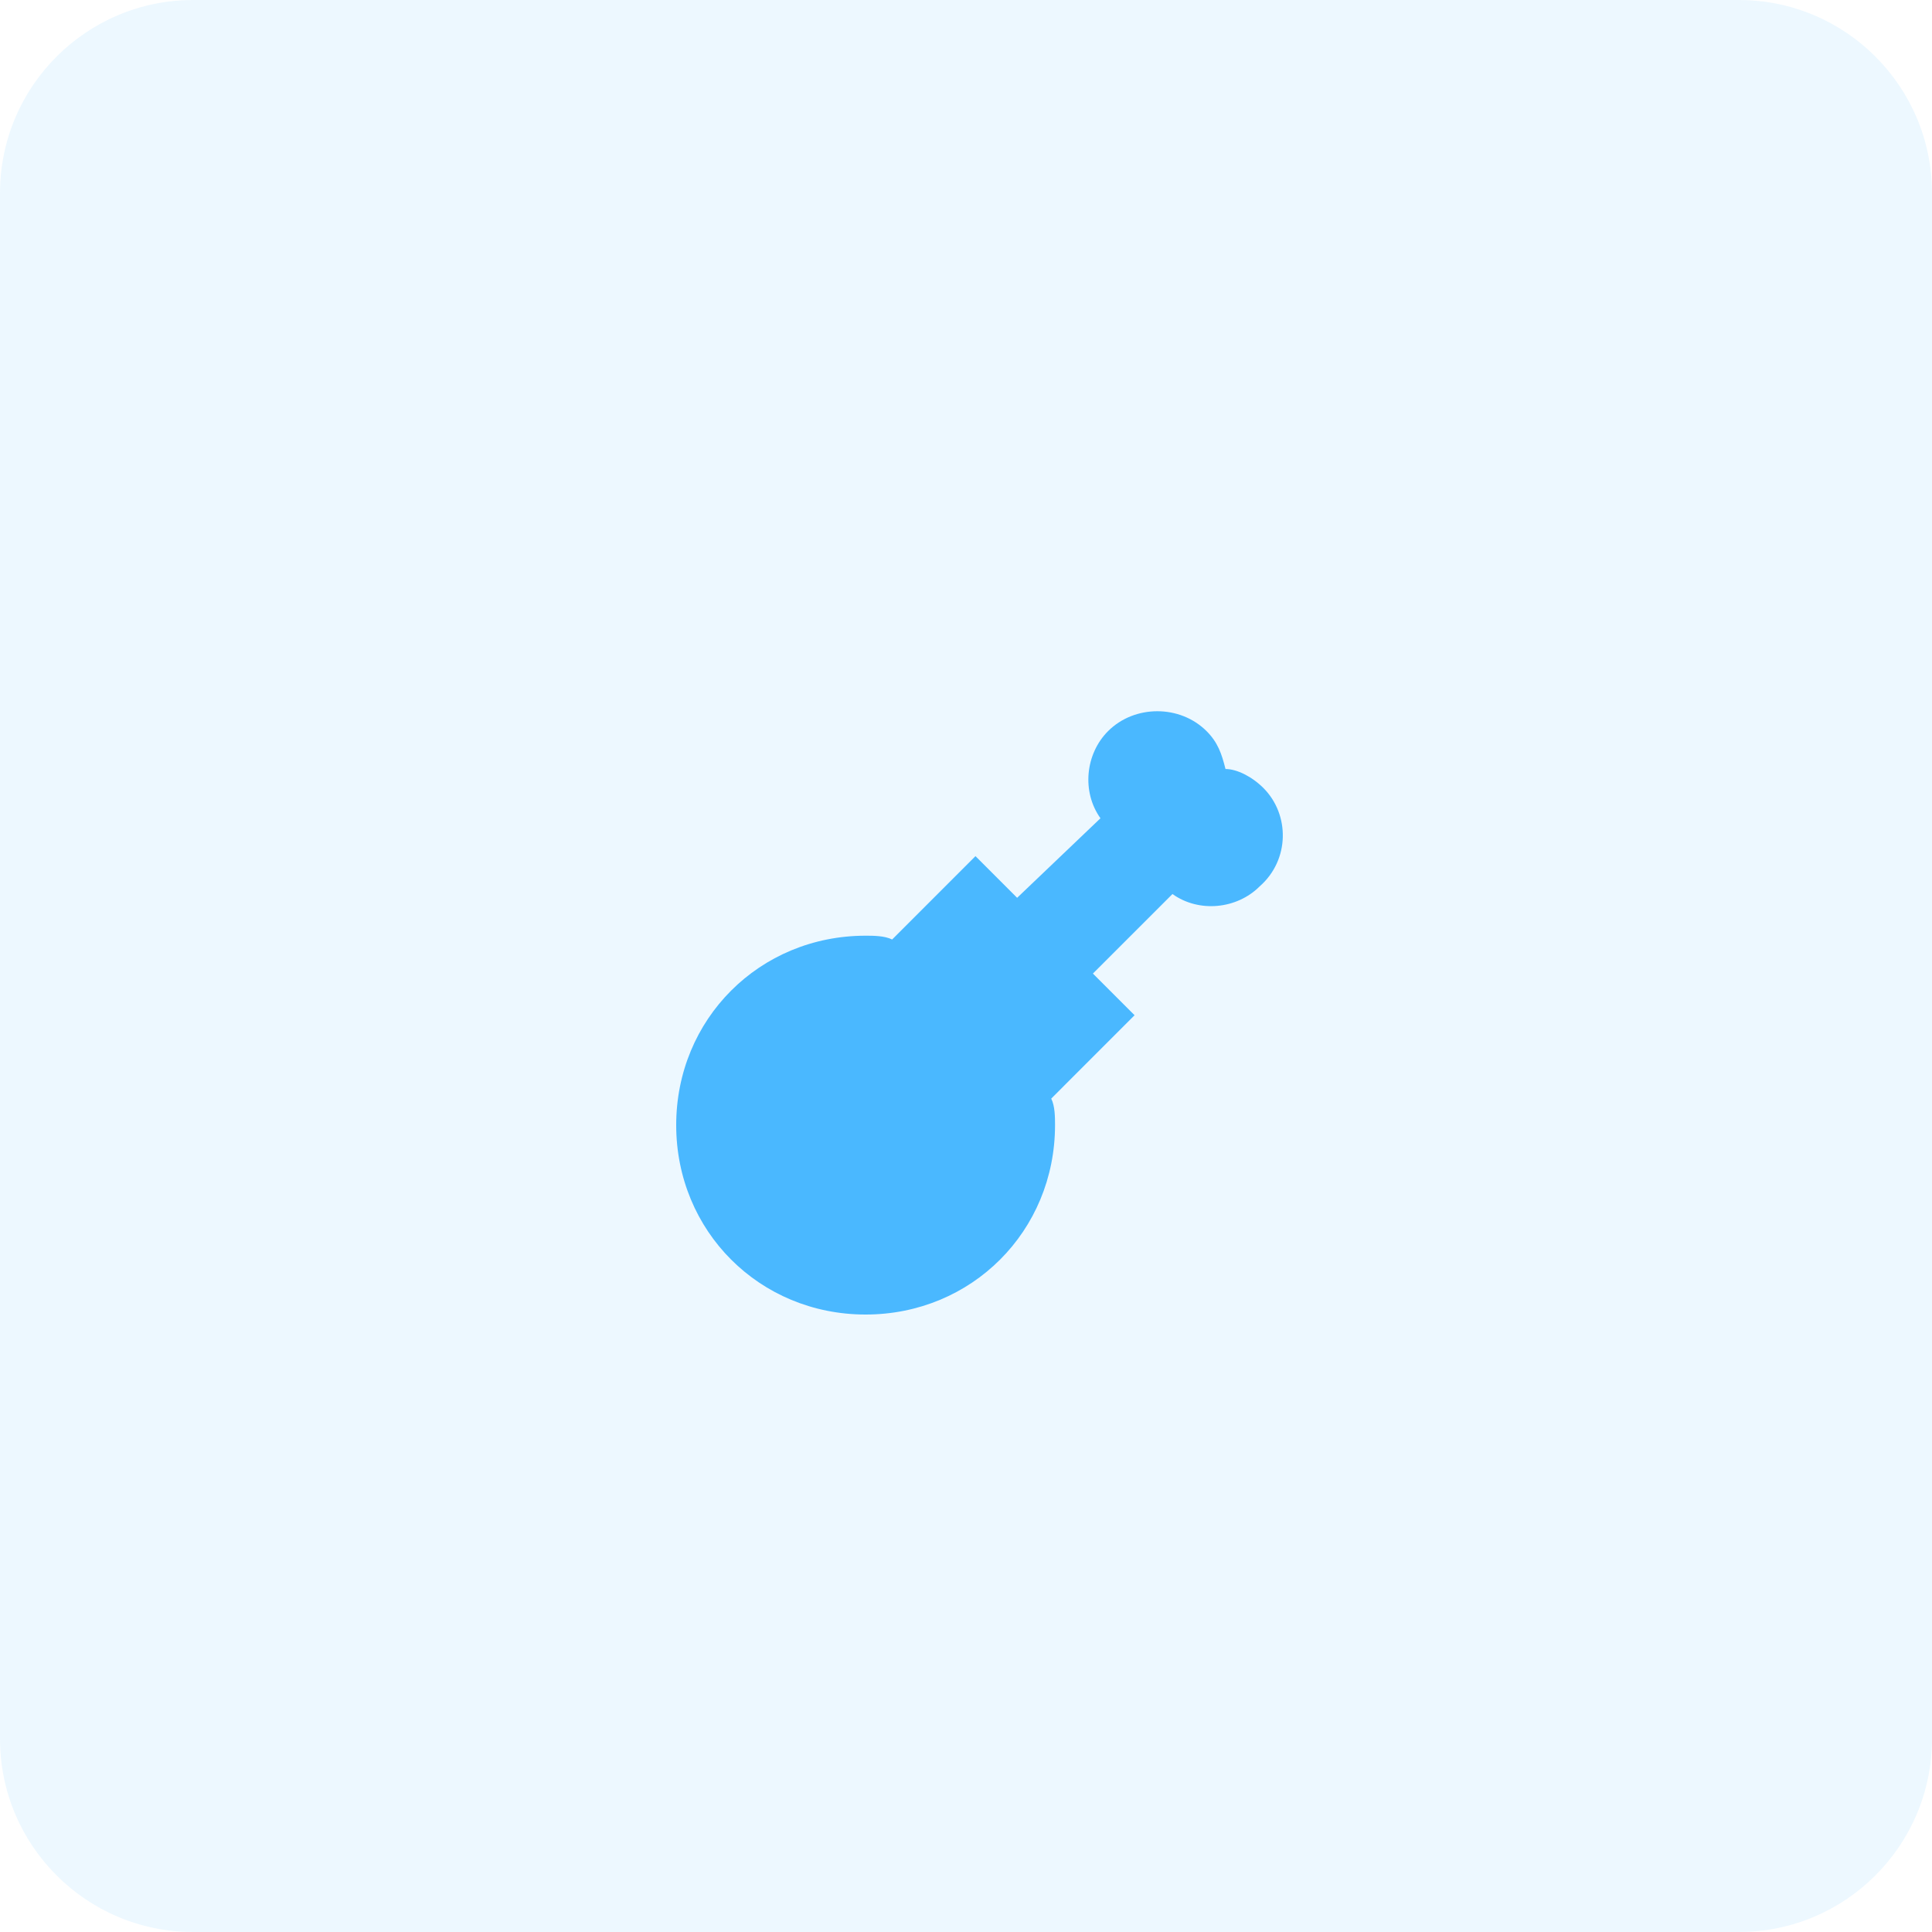
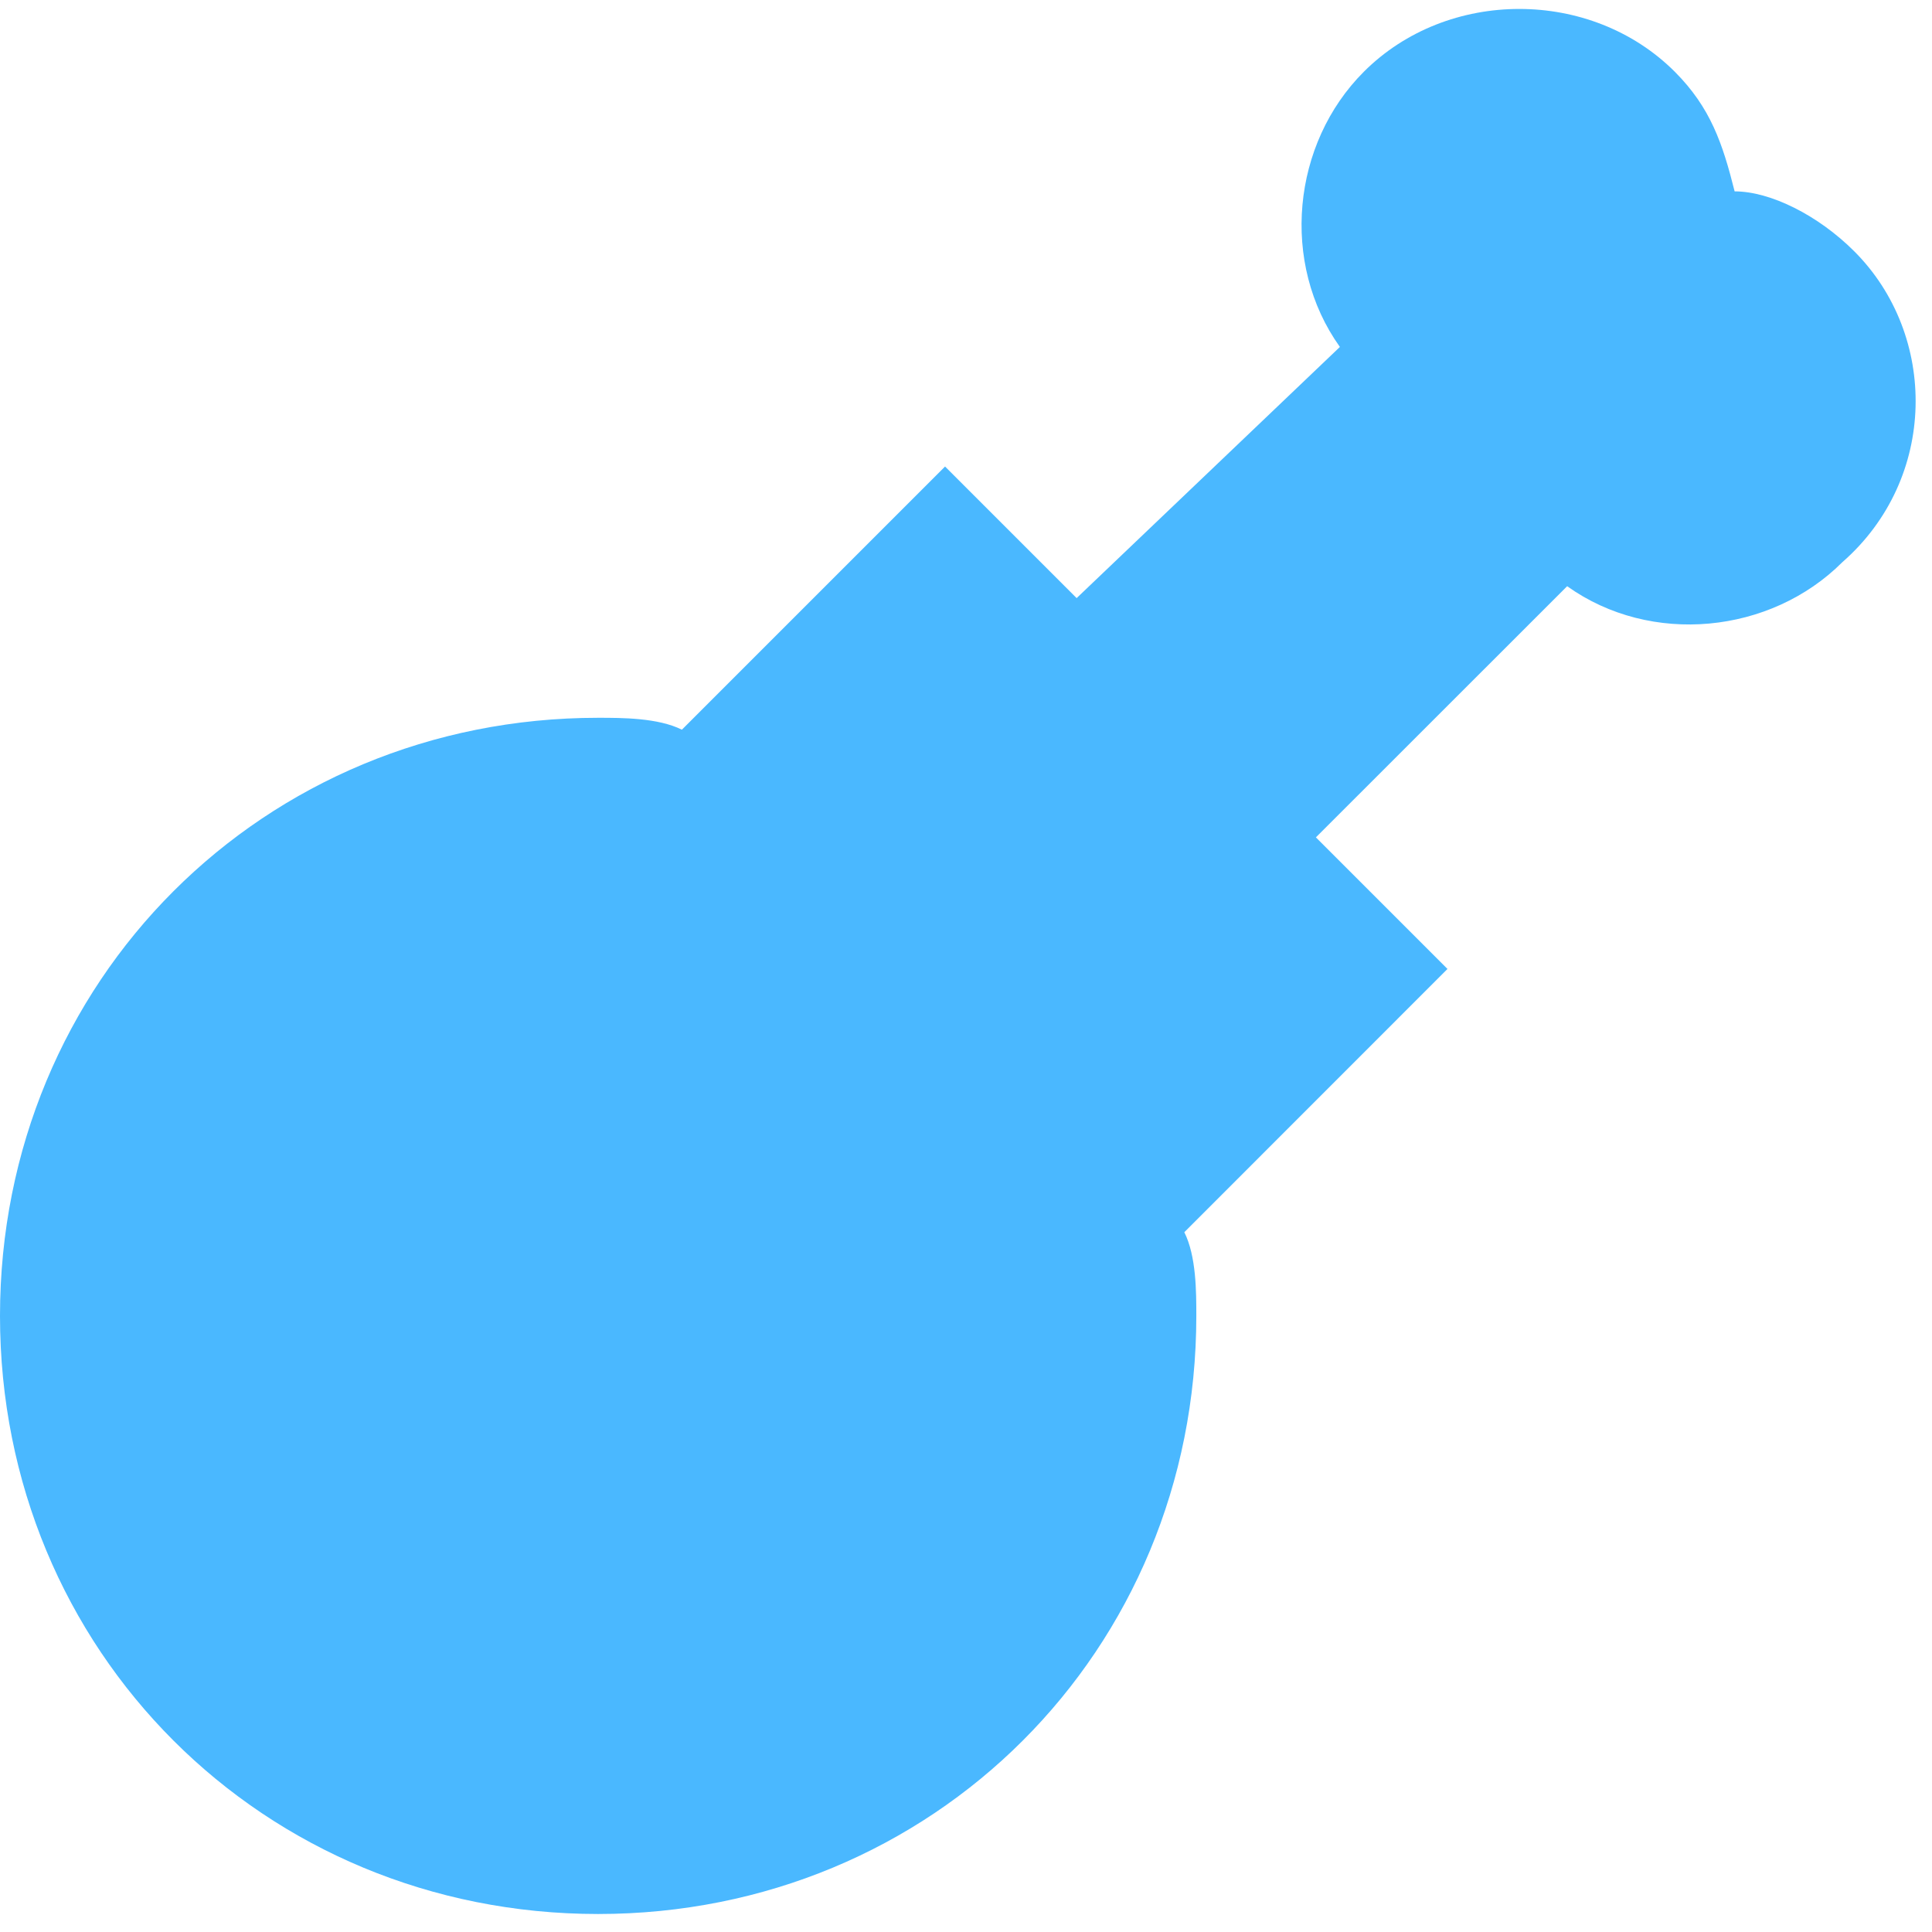
- <svg xmlns="http://www.w3.org/2000/svg" width="60" height="60" viewBox="0 0 60 60" fill="none">
-   <rect width="60" height="60" rx="6" fill="#4AB8FF" fill-opacity="0.1" />
-   <path d="M39.235 24.471C38.882 24.118 38.412 23.882 38.059 23.882C37.941 23.412 37.824 23.059 37.471 22.706C36.647 21.882 35.235 21.882 34.412 22.706C33.706 23.412 33.588 24.588 34.176 25.412L31.588 27.882L30.294 26.588L27.706 29.177C27.471 29.059 27.118 29.059 26.882 29.059C23.588 29.059 21 31.647 21 34.941C21 38.235 23.588 40.824 26.882 40.824C30.177 40.824 32.765 38.235 32.765 34.941C32.765 34.706 32.765 34.353 32.647 34.118L35.235 31.529L33.941 30.235L36.412 27.765C37.235 28.353 38.412 28.235 39.118 27.529C40.059 26.706 40.059 25.294 39.235 24.471Z" fill="#4AB8FF" />
+ <svg xmlns="http://www.w3.org/2000/svg" width="19" height="19" viewBox="0 0 19 19" fill="none">
+   <path d="M18.235 2.471C17.882 2.118 17.412 1.882 17.059 1.882C16.941 1.412 16.823 1.059 16.471 0.706C15.647 -0.118 14.235 -0.118 13.412 0.706C12.706 1.412 12.588 2.588 13.177 3.412L10.588 5.882L9.294 4.588L6.706 7.176C6.471 7.059 6.118 7.059 5.882 7.059C2.588 7.059 0 9.647 0 12.941C0 16.235 2.588 18.823 5.882 18.823C9.176 18.823 11.765 16.235 11.765 12.941C11.765 12.706 11.765 12.353 11.647 12.118L14.235 9.529L12.941 8.235L15.412 5.765C16.235 6.353 17.412 6.235 18.118 5.529C19.059 4.706 19.059 3.294 18.235 2.471Z" fill="#4AB8FF" />
</svg>
